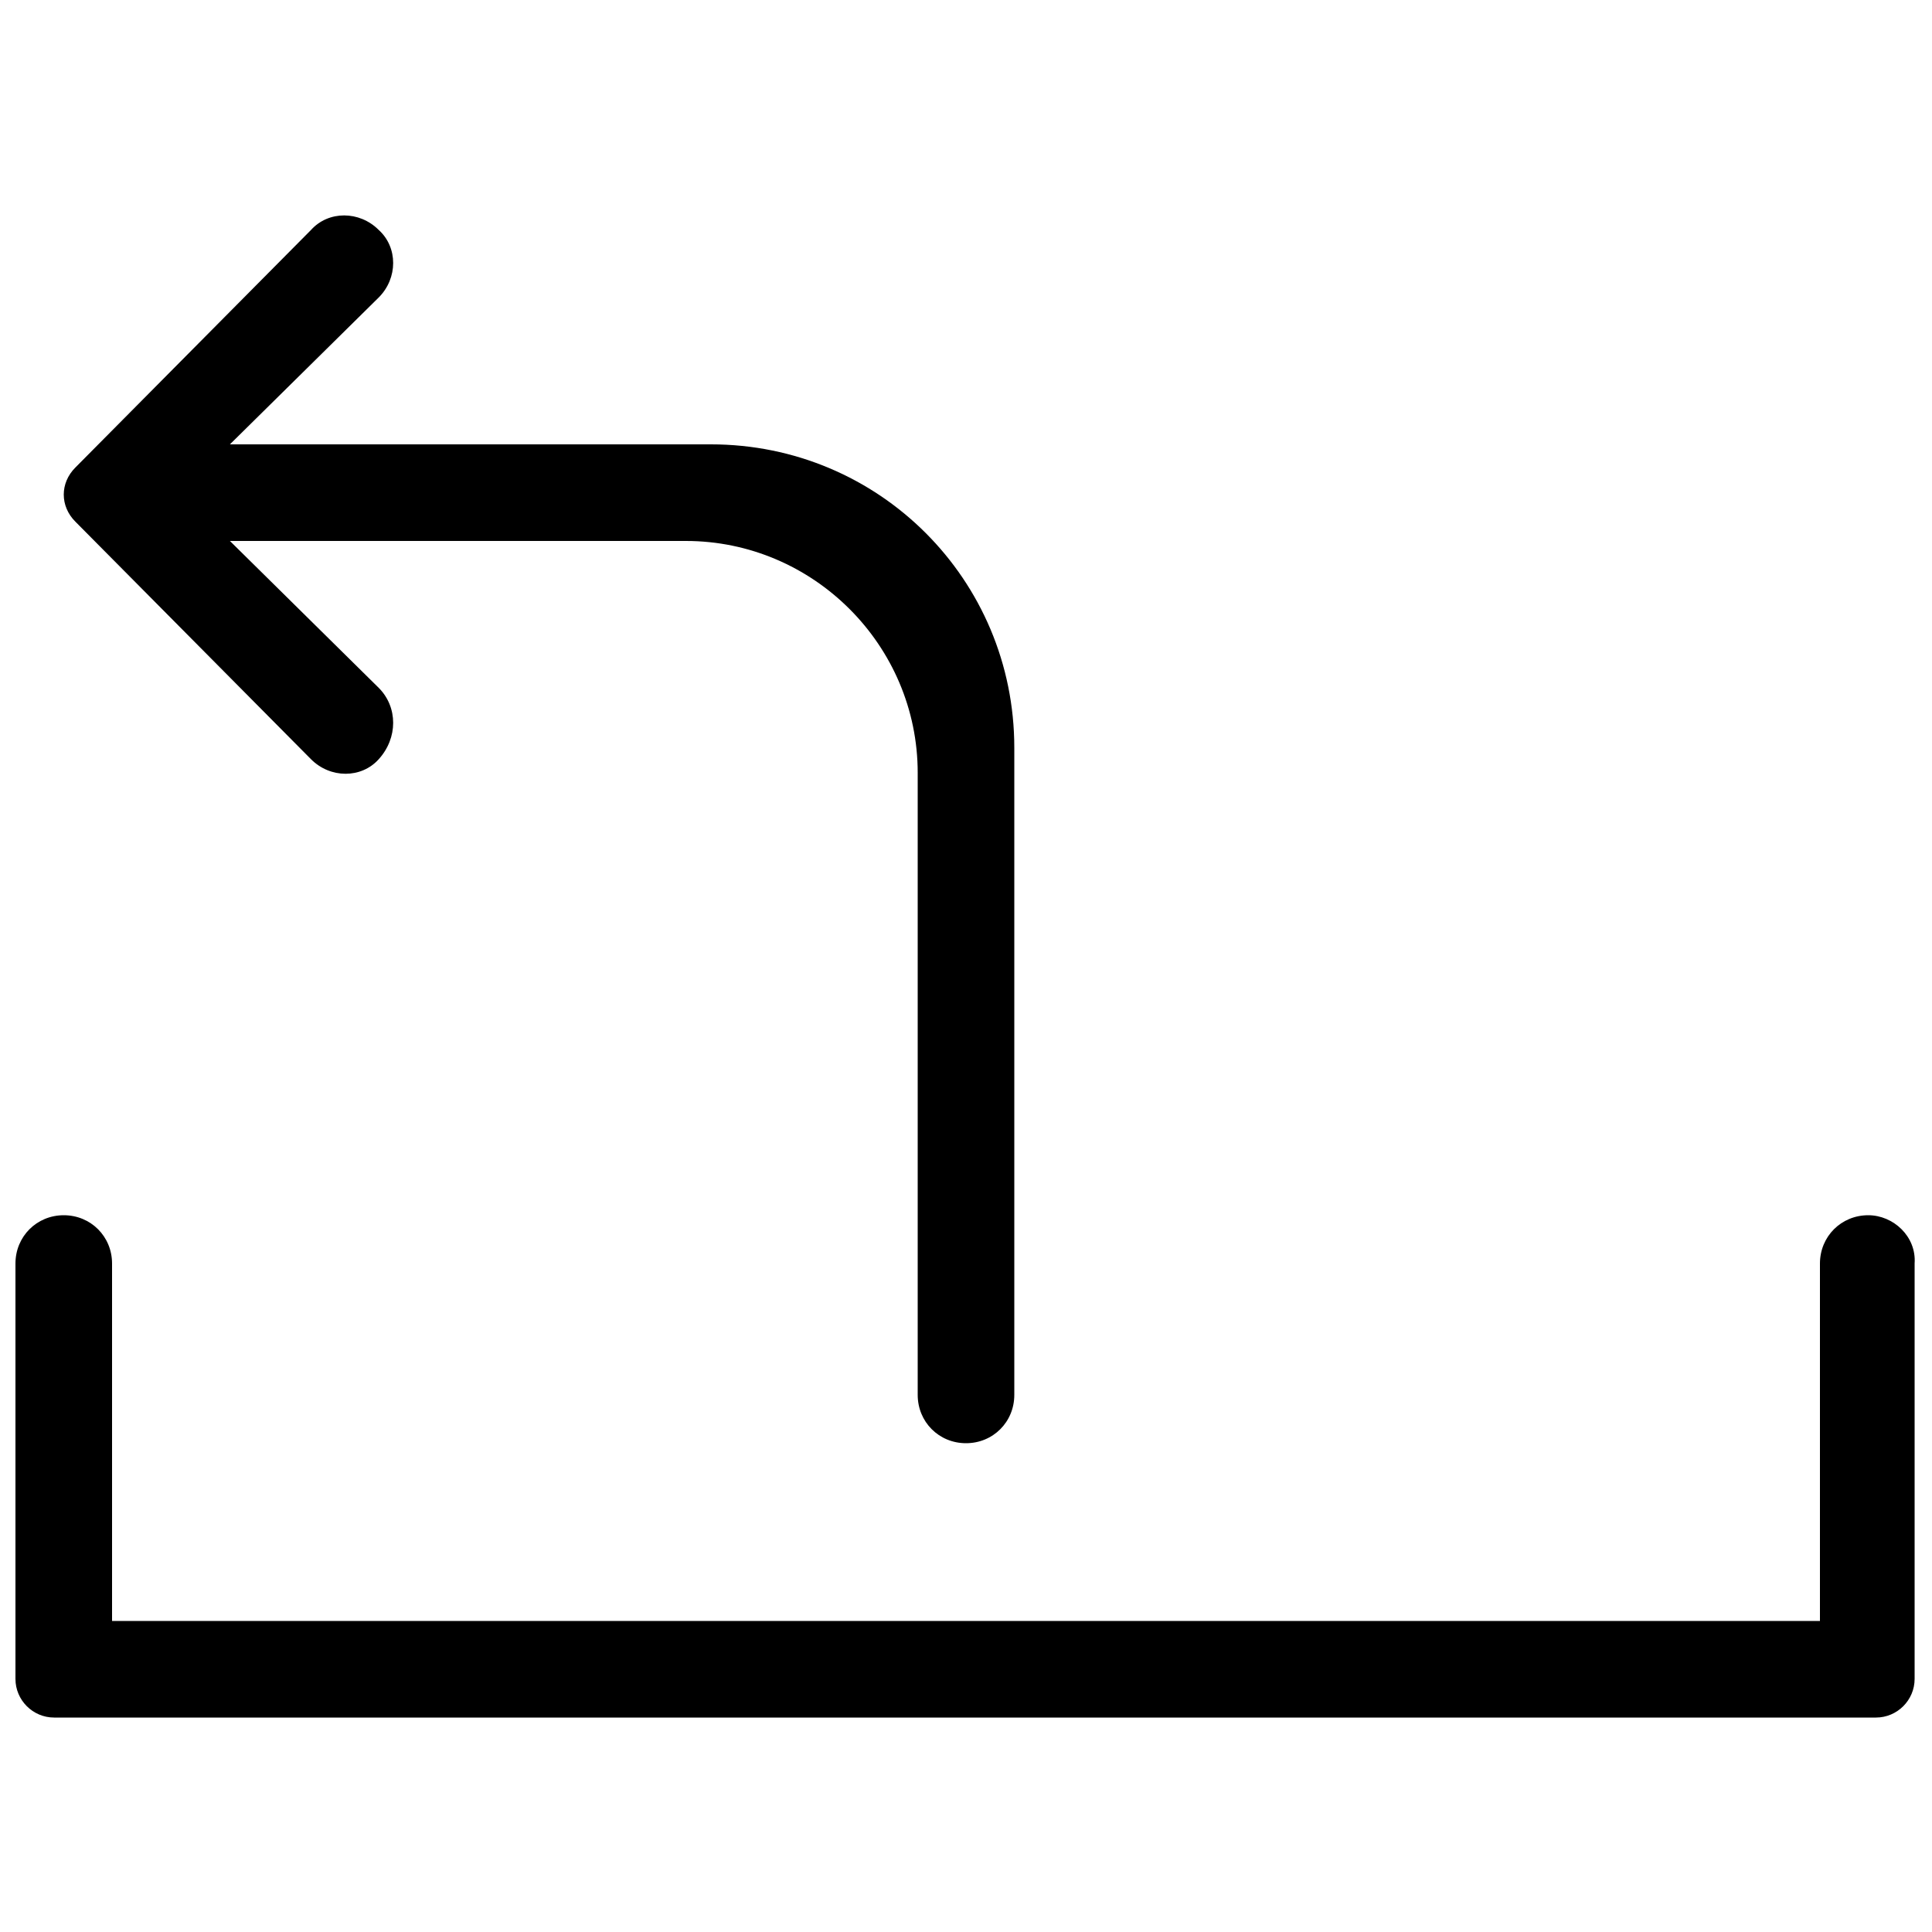
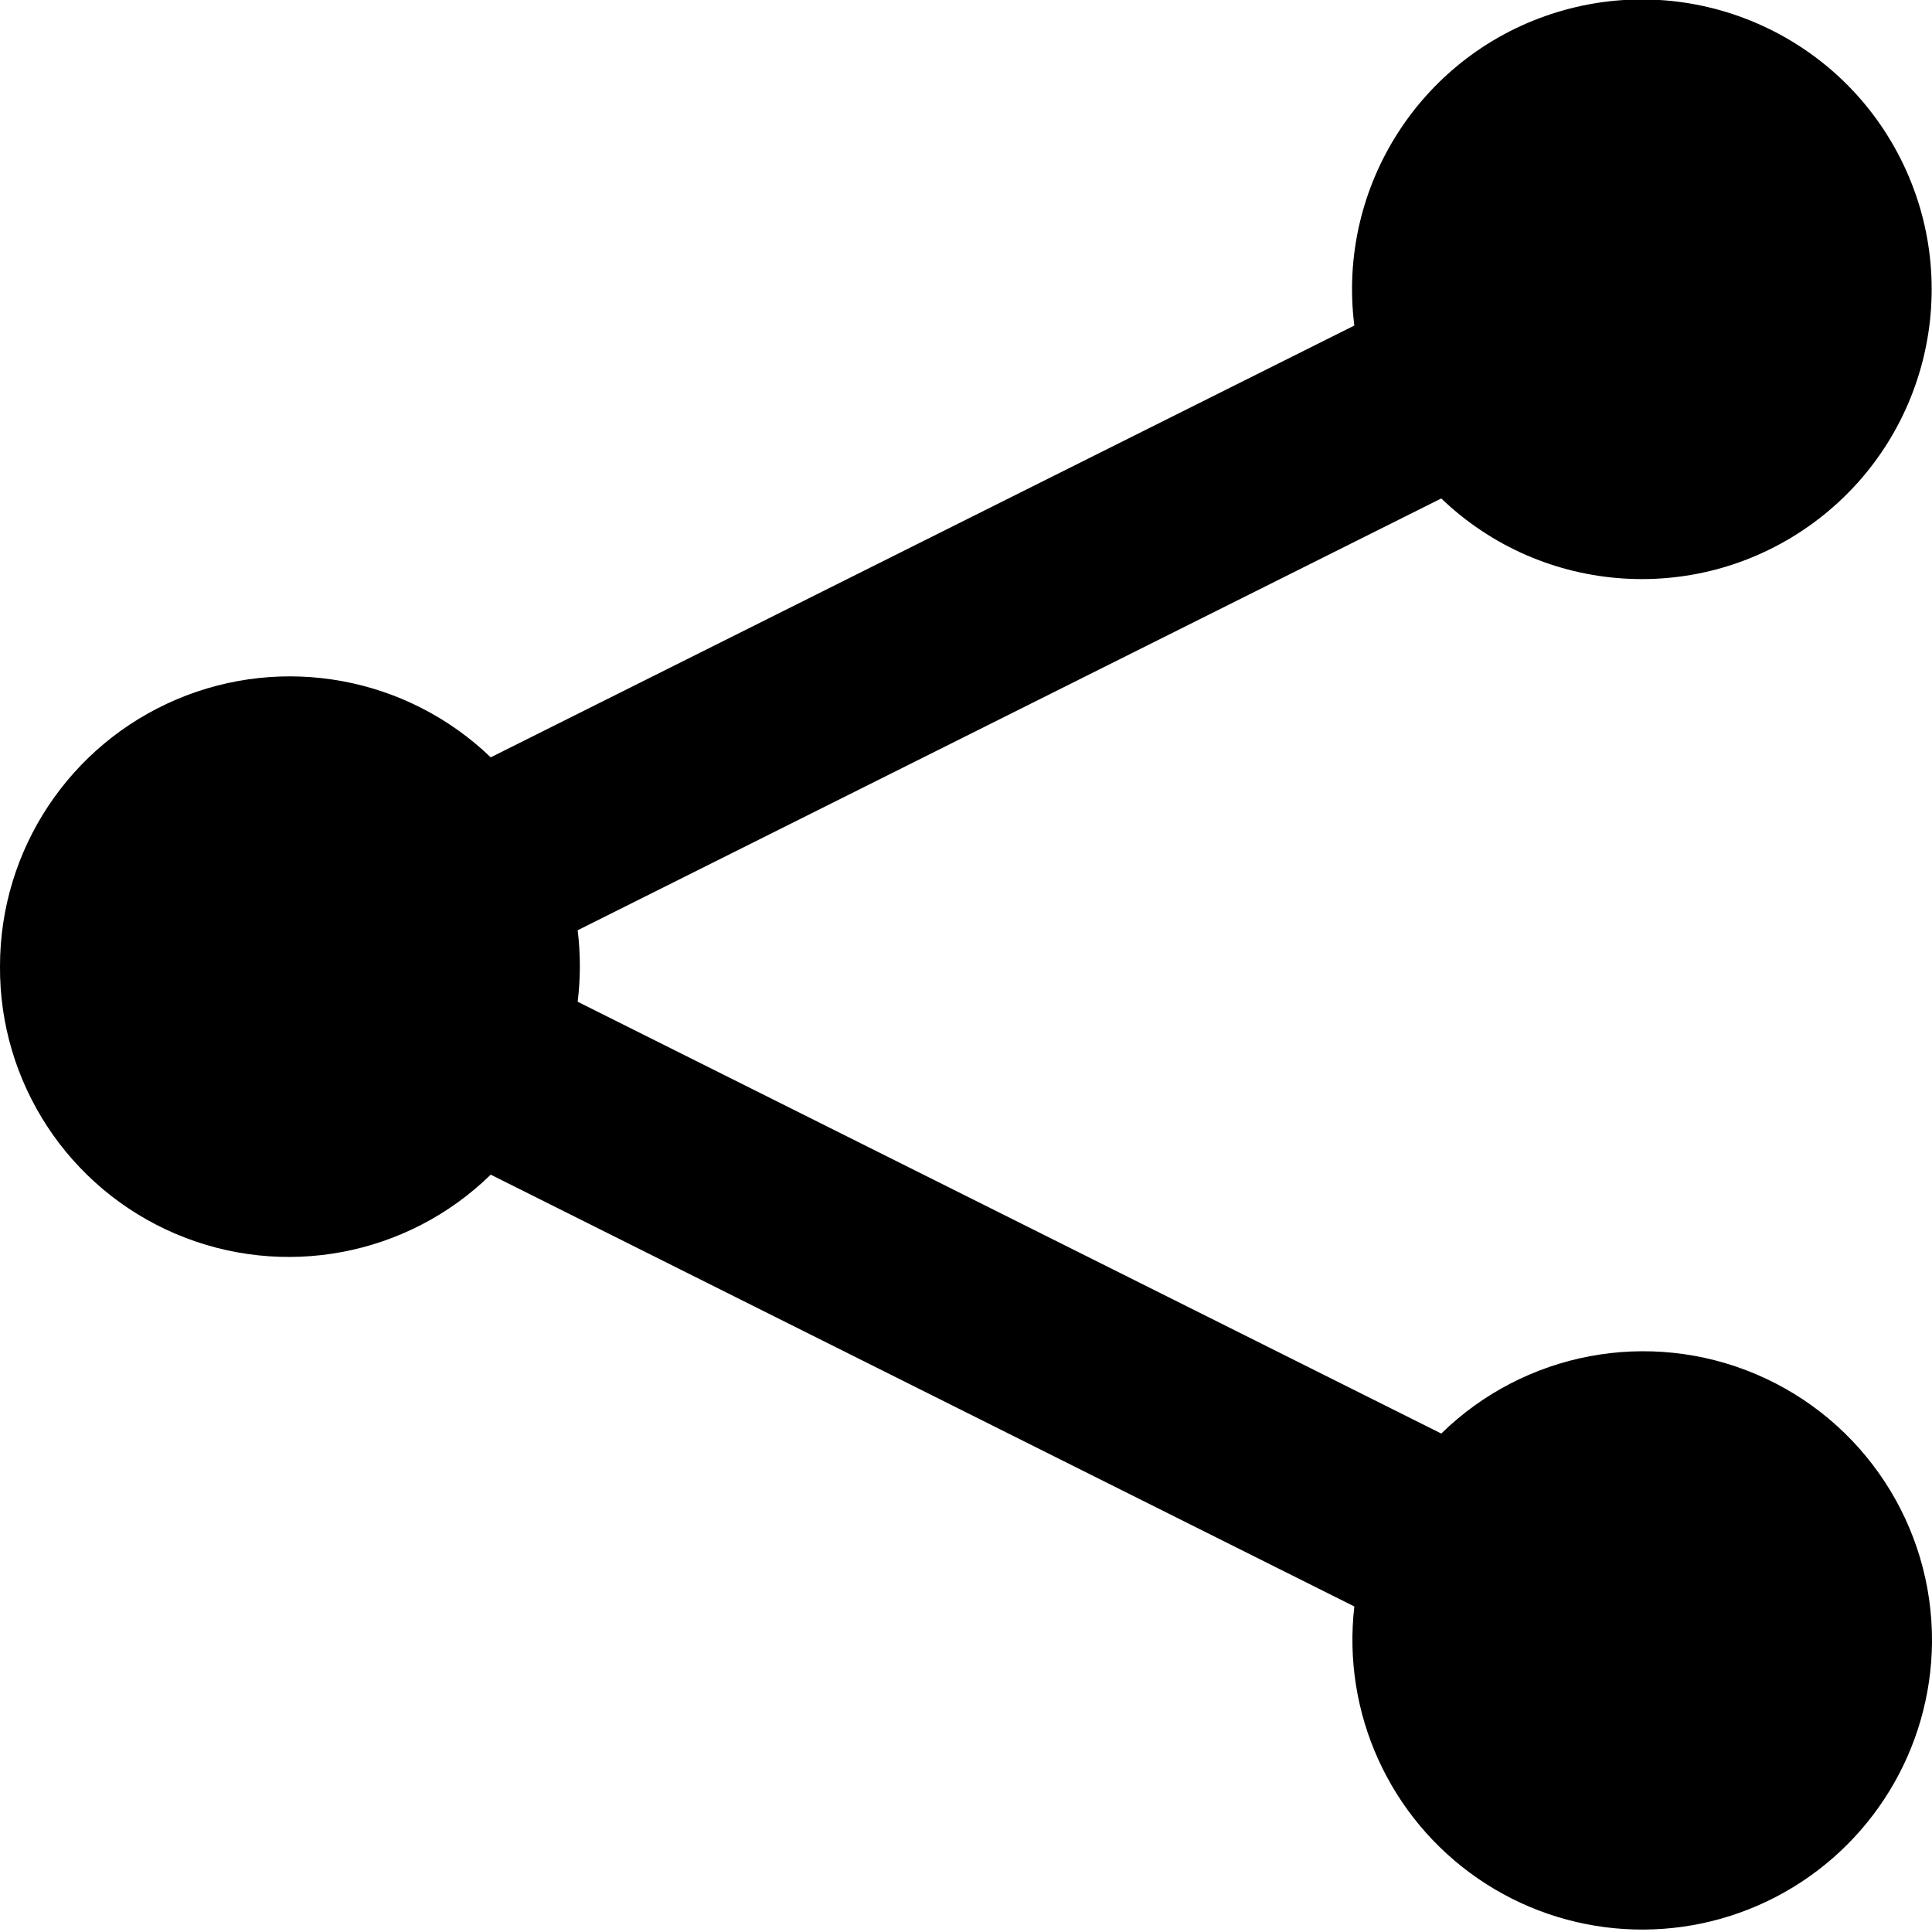
- <svg xmlns="http://www.w3.org/2000/svg" version="1.1" id="Layer_1" x="0px" y="0px" width="100px" height="100px" viewBox="0 0 100 100" style="enable-background:new 0 0 100 100;" xml:space="preserve">
-   <g>
-     <path d="M96.7,62.9c-1.4,0-2.5,1.1-2.5,2.5v18.5H5.8V65.4c0-1.4-1.1-2.5-2.5-2.5S0.8,64,0.8,65.4v21.5c0,1.1,0.9,2,2,2h94.3   c1.1,0,2-0.9,2-2V65.4C99.2,64,98,62.9,96.7,62.9z" />
-     <path d="M16.1,39.3c1,1,2.6,1,3.5,0c1-1.1,1-2.7,0-3.7L11.9,28h23.6c6.6,0,12,5.4,12,12v32.2c0,1.4,1.1,2.5,2.5,2.5   c1.4,0,2.5-1.1,2.5-2.5V38.7c0-8.7-7-15.7-15.7-15.7H11.9l7.7-7.6c1-1,1-2.6,0-3.5c-1-1-2.6-1-3.5,0L3.9,24.2c-0.8,0.8-0.8,2,0,2.8   L16.1,39.3z" />
-   </g>
+ <svg xmlns="http://www.w3.org/2000/svg" viewBox="0 0 20 20">
+   <path d="M5.08 12.16A2.99 2.99 0 0 1 0 10a3 3 0 0 1 5.08-2.16l8.94-4.47a3 3 0 1 1 .9 1.79L5.98 9.63a3.03 3.03 0 0 1 0 .74l8.94 4.47A2.99 2.99 0 0 1 20 17a3 3 0 1 1-5.98-.37l-8.94-4.47z" />
</svg>
